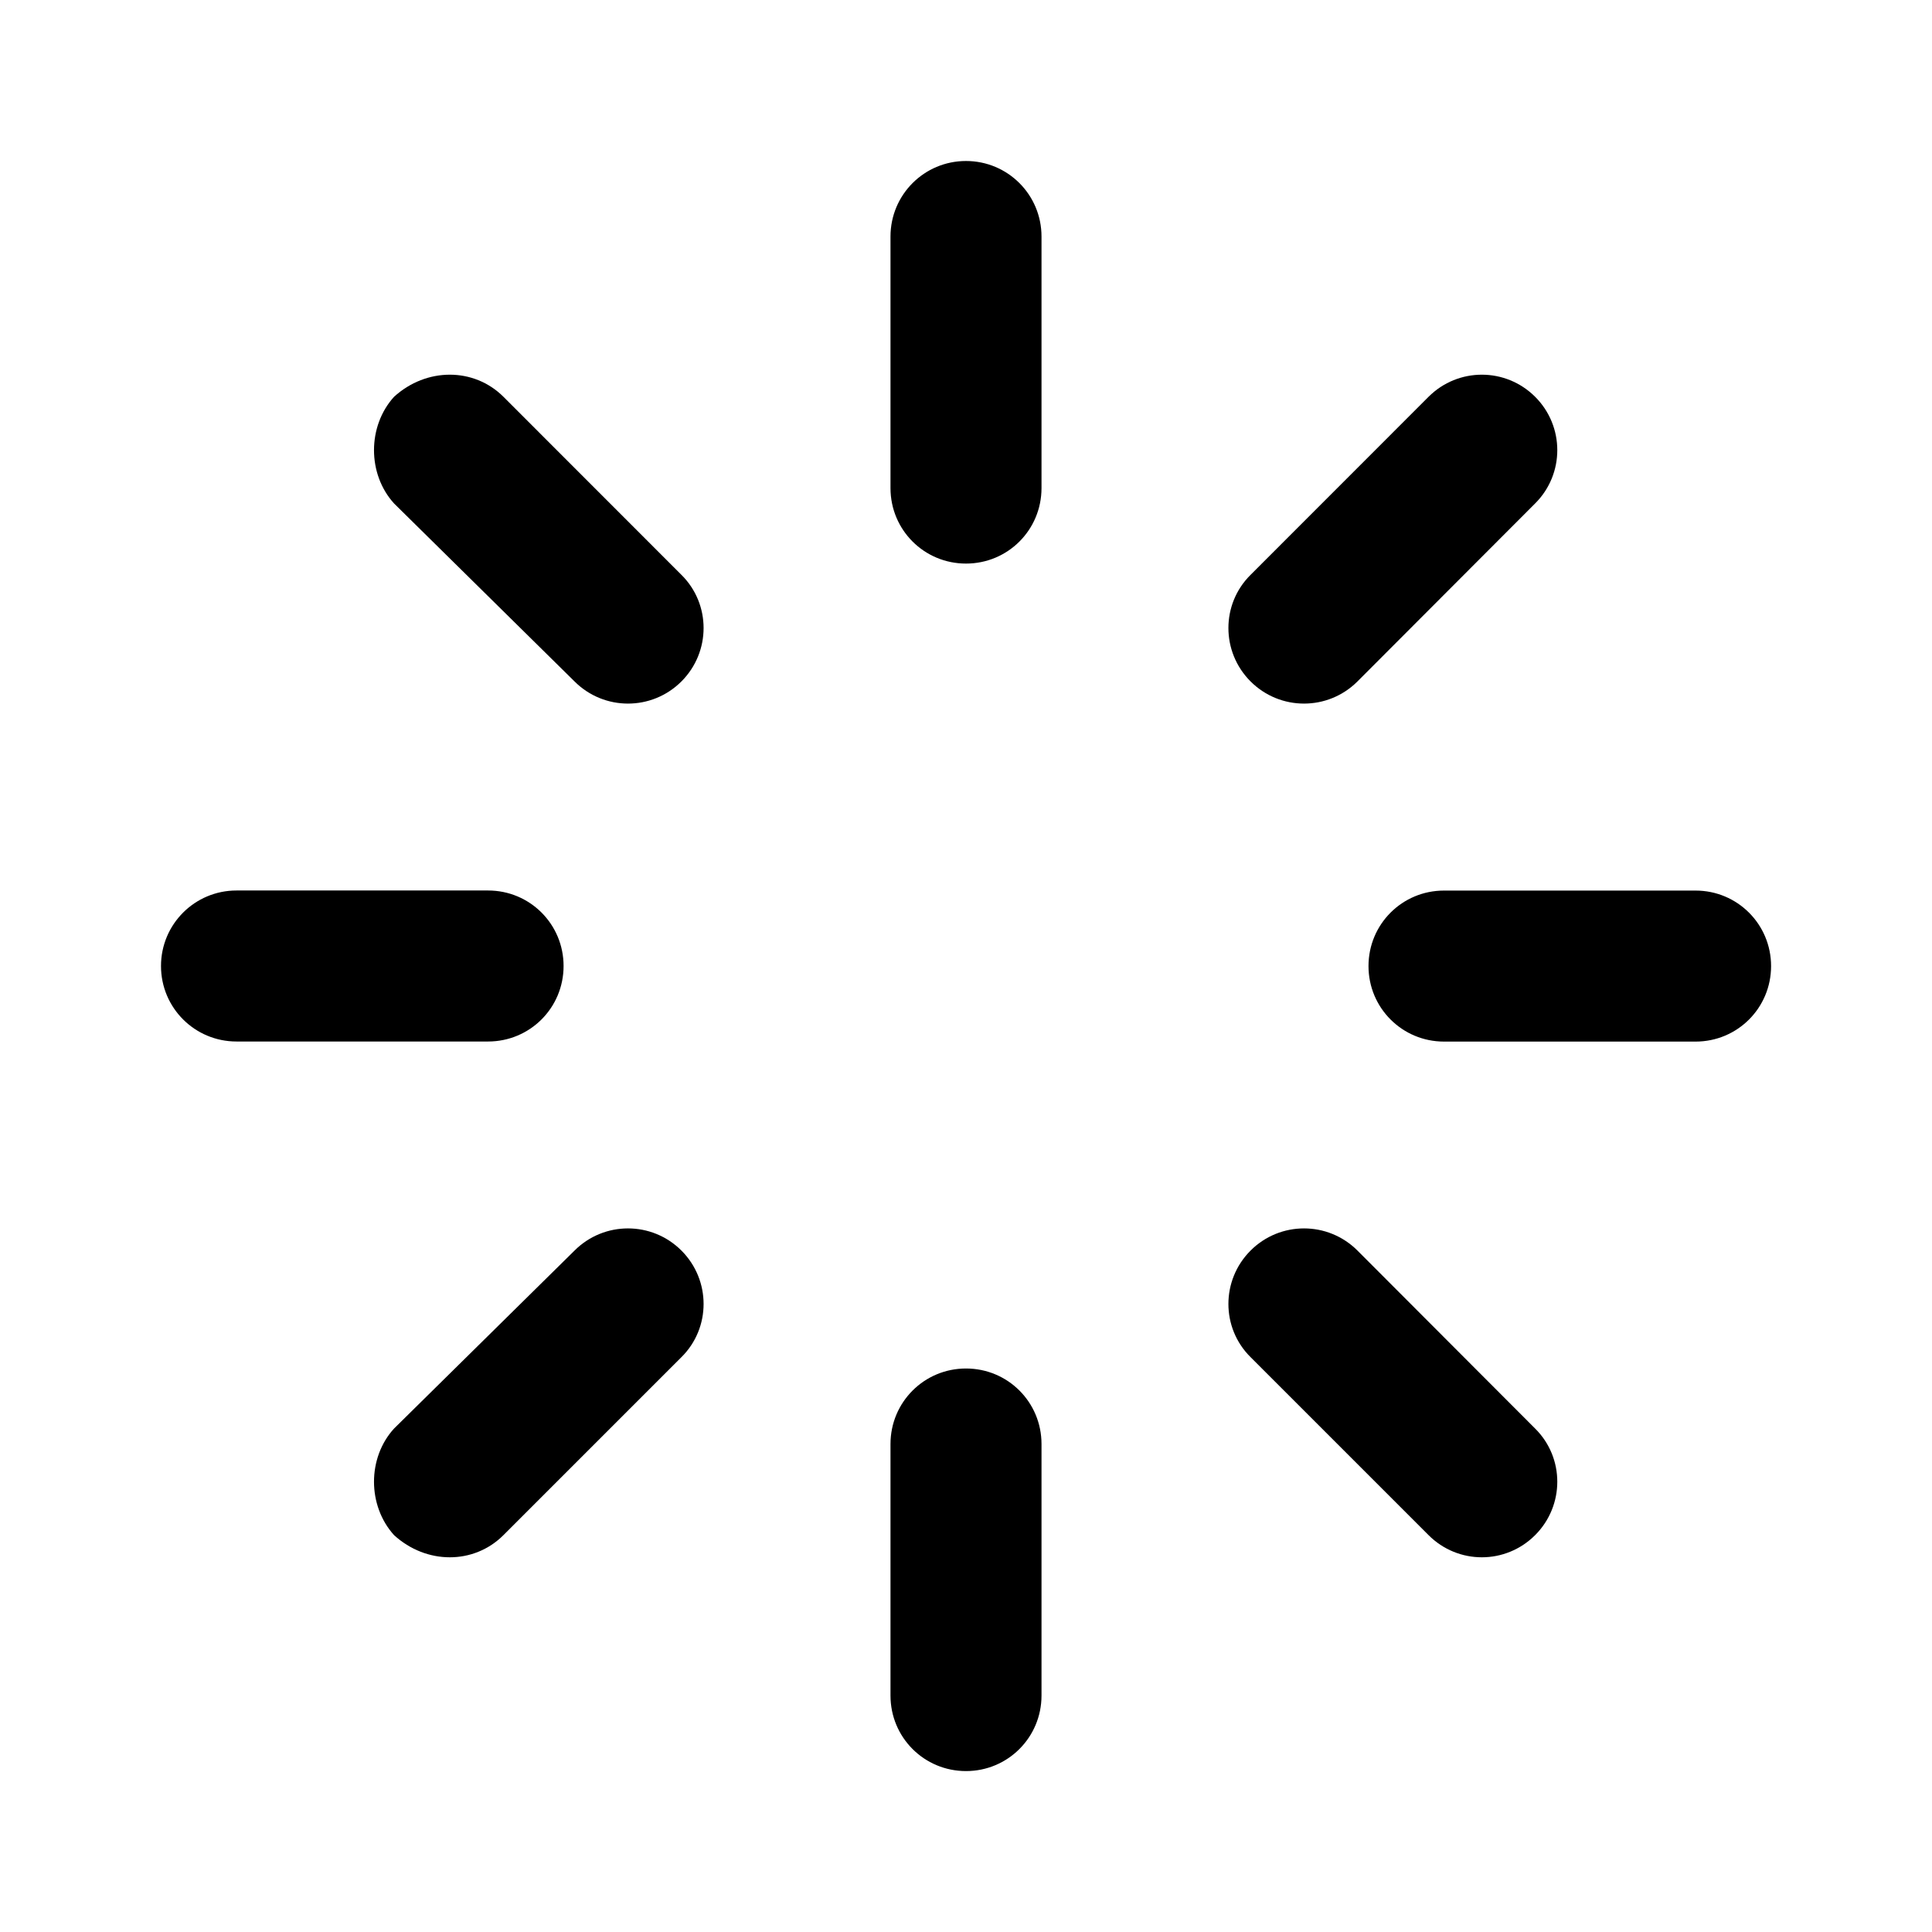
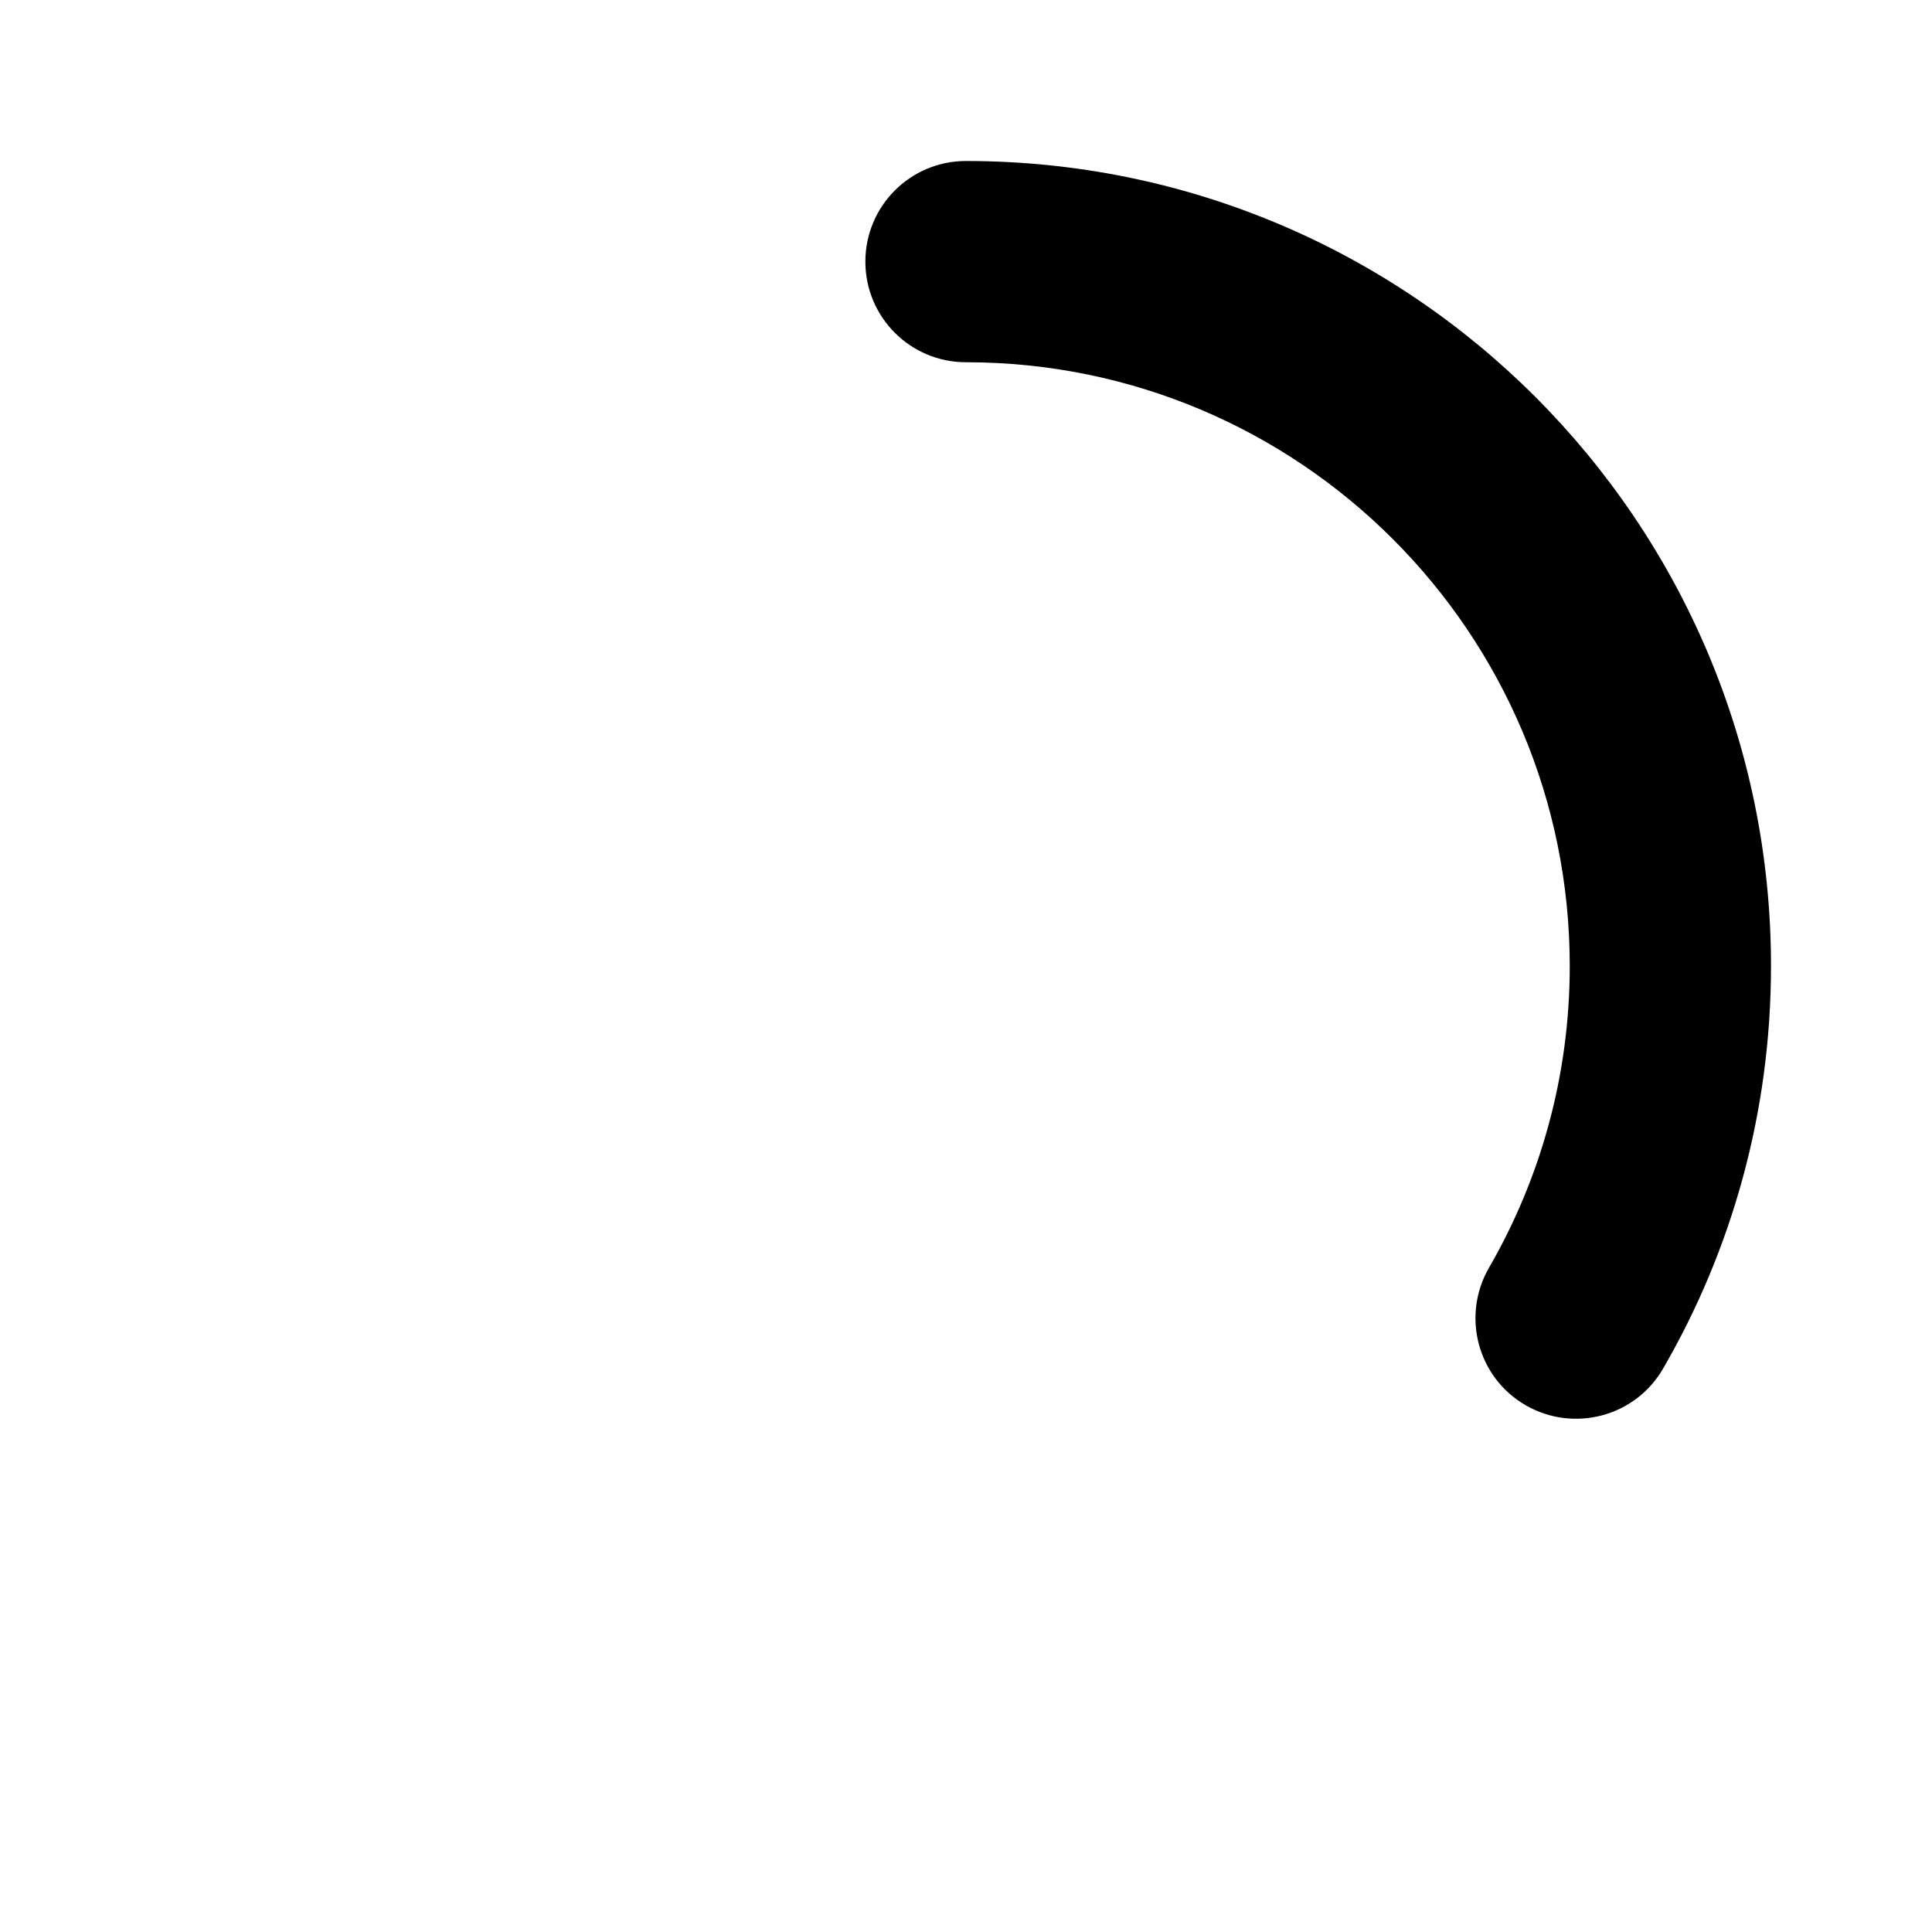
- <svg xmlns="http://www.w3.org/2000/svg" version="1.1" width="24" height="24" viewBox="0 0 24 24">
-   <path d="M12.938 6.063c0 0.52-0.418 0.938-0.938 0.938s-0.938-0.418-0.938-0.938v-3.125c0-0.518 0.418-0.938 0.938-0.938s0.938 0.42 0.938 0.938v3.125zM12.938 21.063c0 0.519-0.418 0.938-0.938 0.938s-0.938-0.418-0.938-0.938v-3.125c0-0.519 0.418-0.938 0.938-0.938s0.938 0.418 0.938 0.938v3.125zM2 12c0-0.519 0.42-0.938 0.938-0.938h3.125c0.52 0 0.938 0.418 0.938 0.938s-0.418 0.938-0.938 0.938h-3.125c-0.518 0-0.938-0.418-0.938-0.938zM21.063 11.063c0.519 0 0.938 0.418 0.938 0.938s-0.418 0.938-0.938 0.938h-3.125c-0.519 0-0.938-0.418-0.938-0.938s0.418-0.938 0.938-0.938h3.125zM19.070 4.929c0.367 0.366 0.367 0.96 0 1.325l-2.207 2.211c-0.367 0.367-0.961 0.367-1.328 0s-0.367-0.961 0-1.324l2.211-2.212c0.367-0.366 0.957-0.366 1.324 0zM6.254 19.070c-0.367 0.367-0.957 0.367-1.359 0-0.332-0.367-0.332-0.961 0-1.324l2.242-2.211c0.367-0.367 0.961-0.367 1.328 0s0.367 0.961 0 1.324l-2.211 2.211zM4.895 4.929c0.402-0.366 0.992-0.366 1.359 0l2.211 2.212c0.367 0.363 0.367 0.957 0 1.324s-0.961 0.367-1.328 0l-2.242-2.211c-0.332-0.365-0.332-0.959 0-1.325zM19.070 17.746c0.367 0.363 0.367 0.957 0 1.324s-0.957 0.367-1.324 0l-2.211-2.211c-0.367-0.363-0.367-0.957 0-1.324s0.961-0.367 1.328 0l2.207 2.211z" />
+ <svg xmlns="http://www.w3.org/2000/svg" width="24" height="24" viewBox="0 0 24 24">
+   <path d="M10.75 3.25C10.75 2.559 11.309 2 12 2C17.523 2 22 6.477 22 12C22 13.82 21.512 15.531 20.66 17C20.316 17.598 19.551 17.801 18.953 17.457C18.355 17.113 18.152 16.348 18.496 15.75C19.133 14.648 19.5 13.367 19.5 12C19.5 7.859 16.141 4.5 12 4.5C11.309 4.5 10.75 3.941 10.75 3.25Z" />
</svg>
